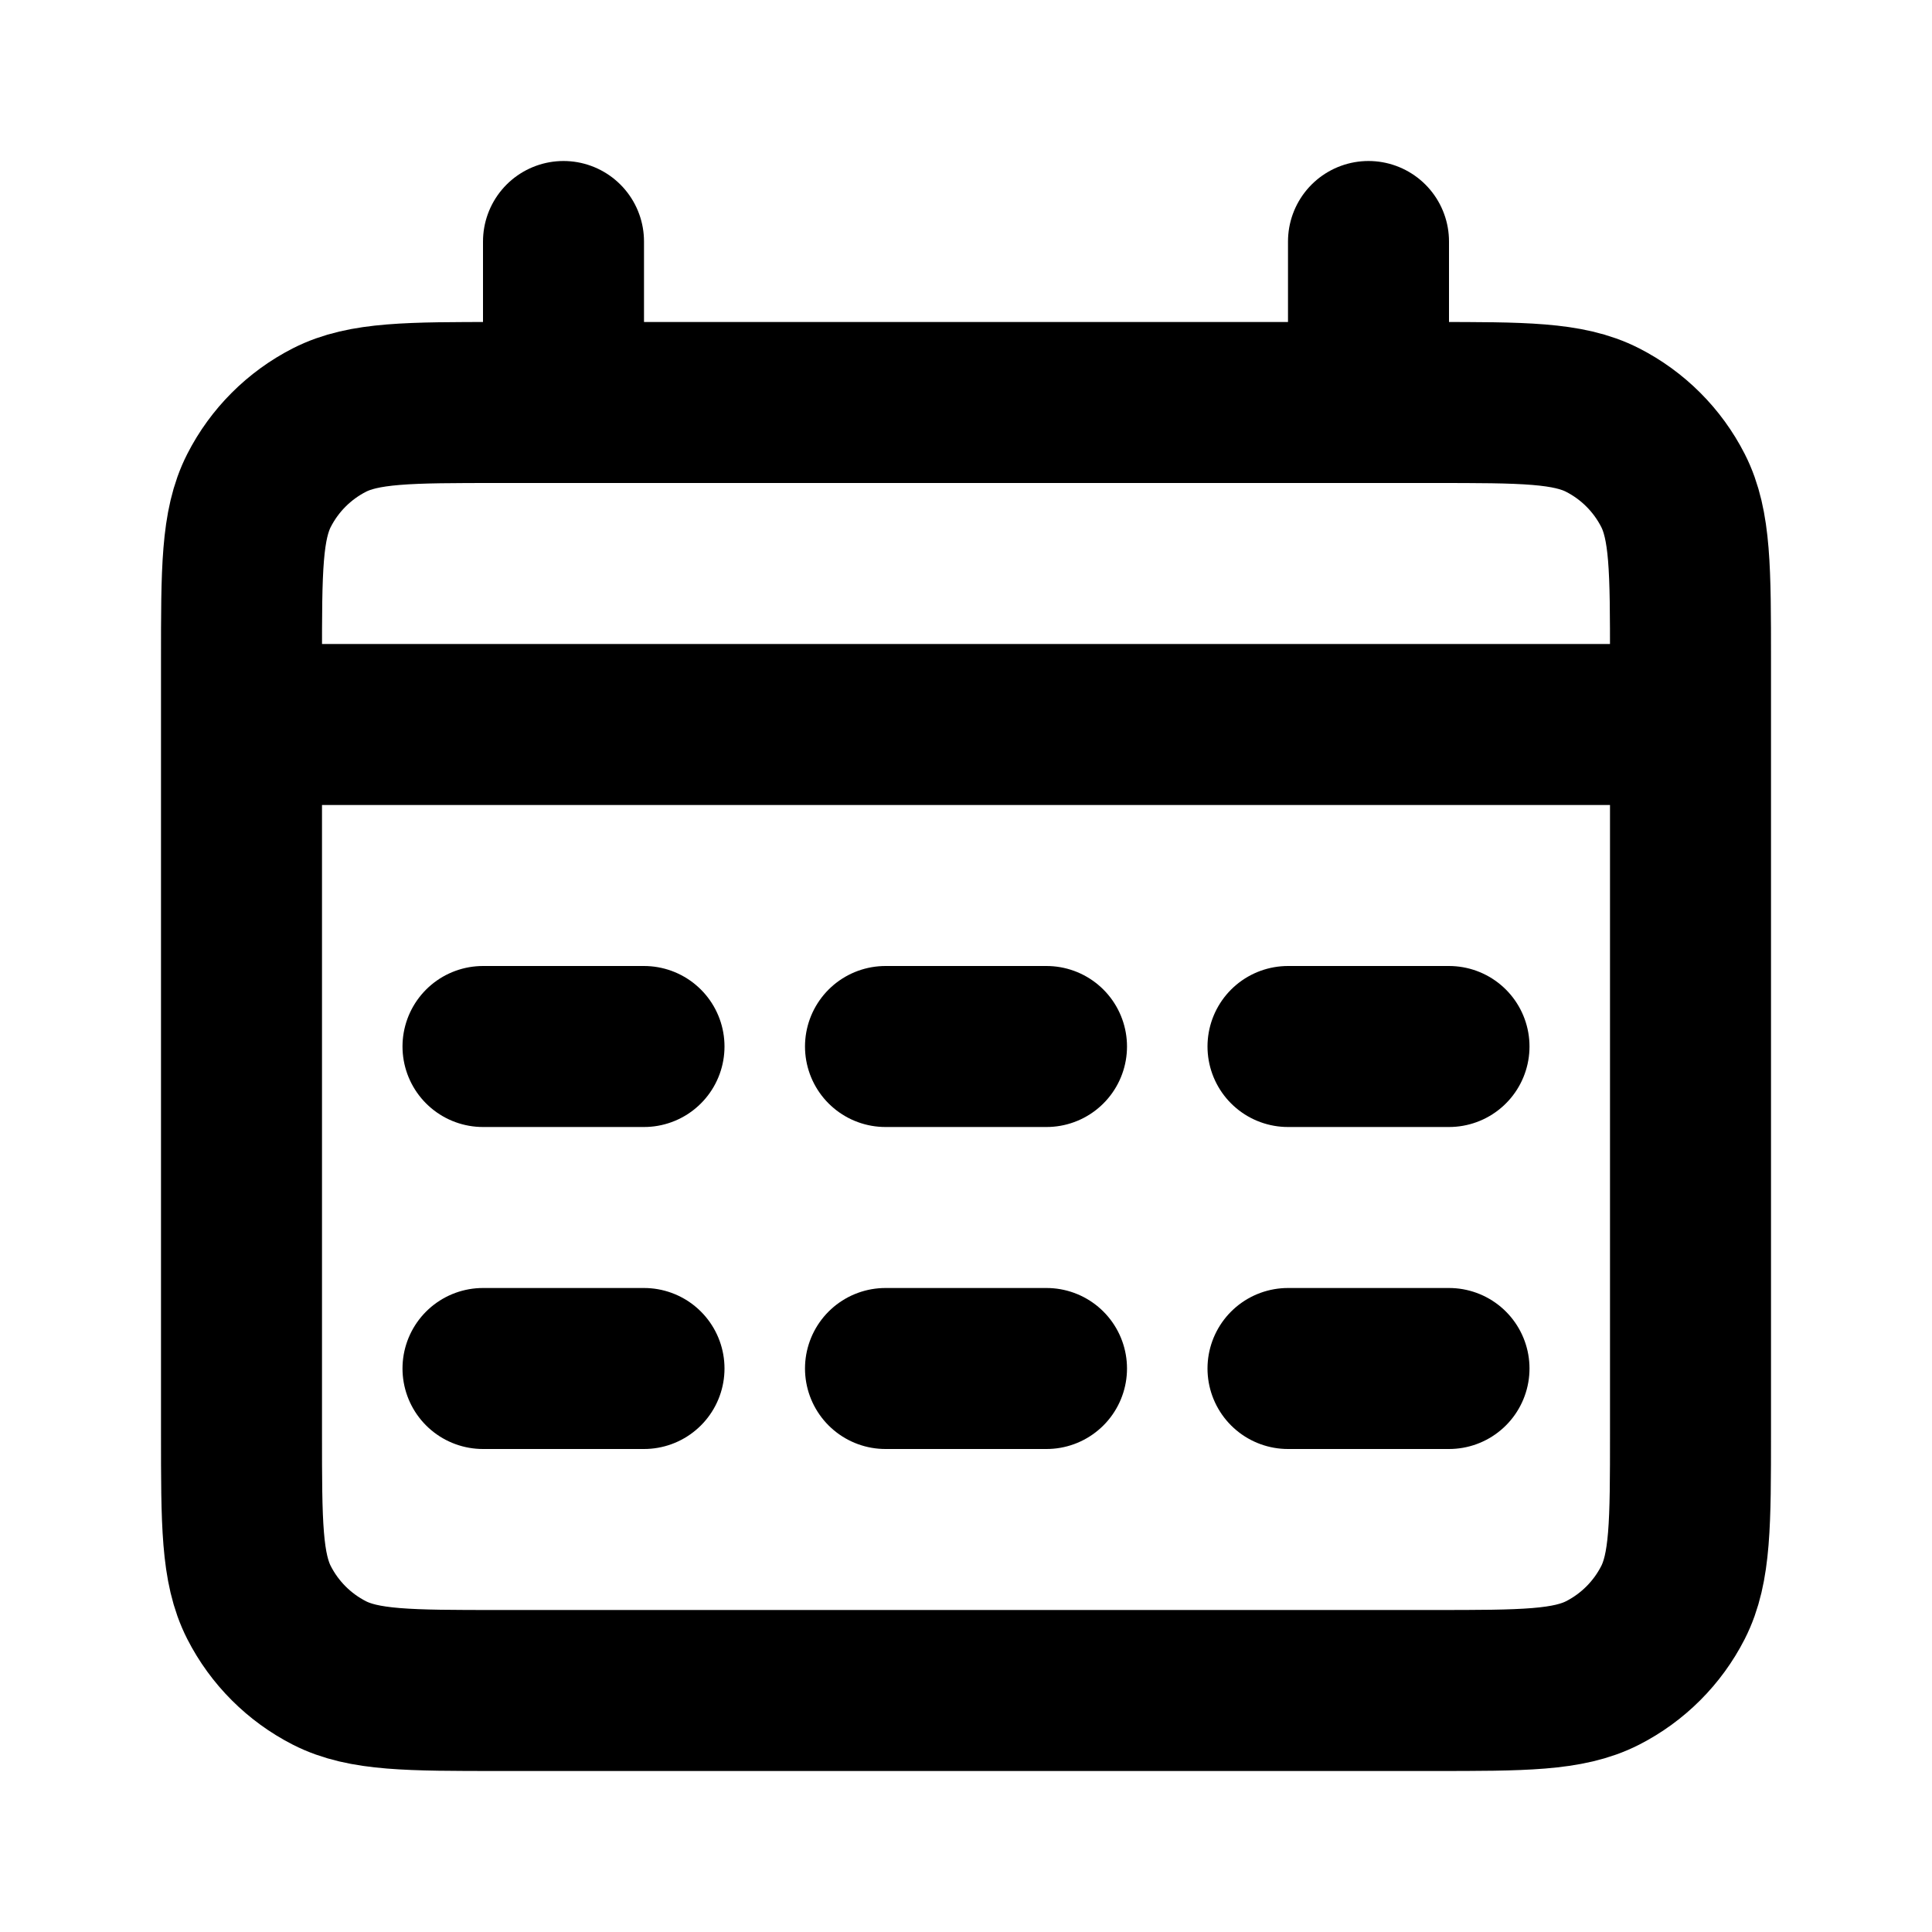
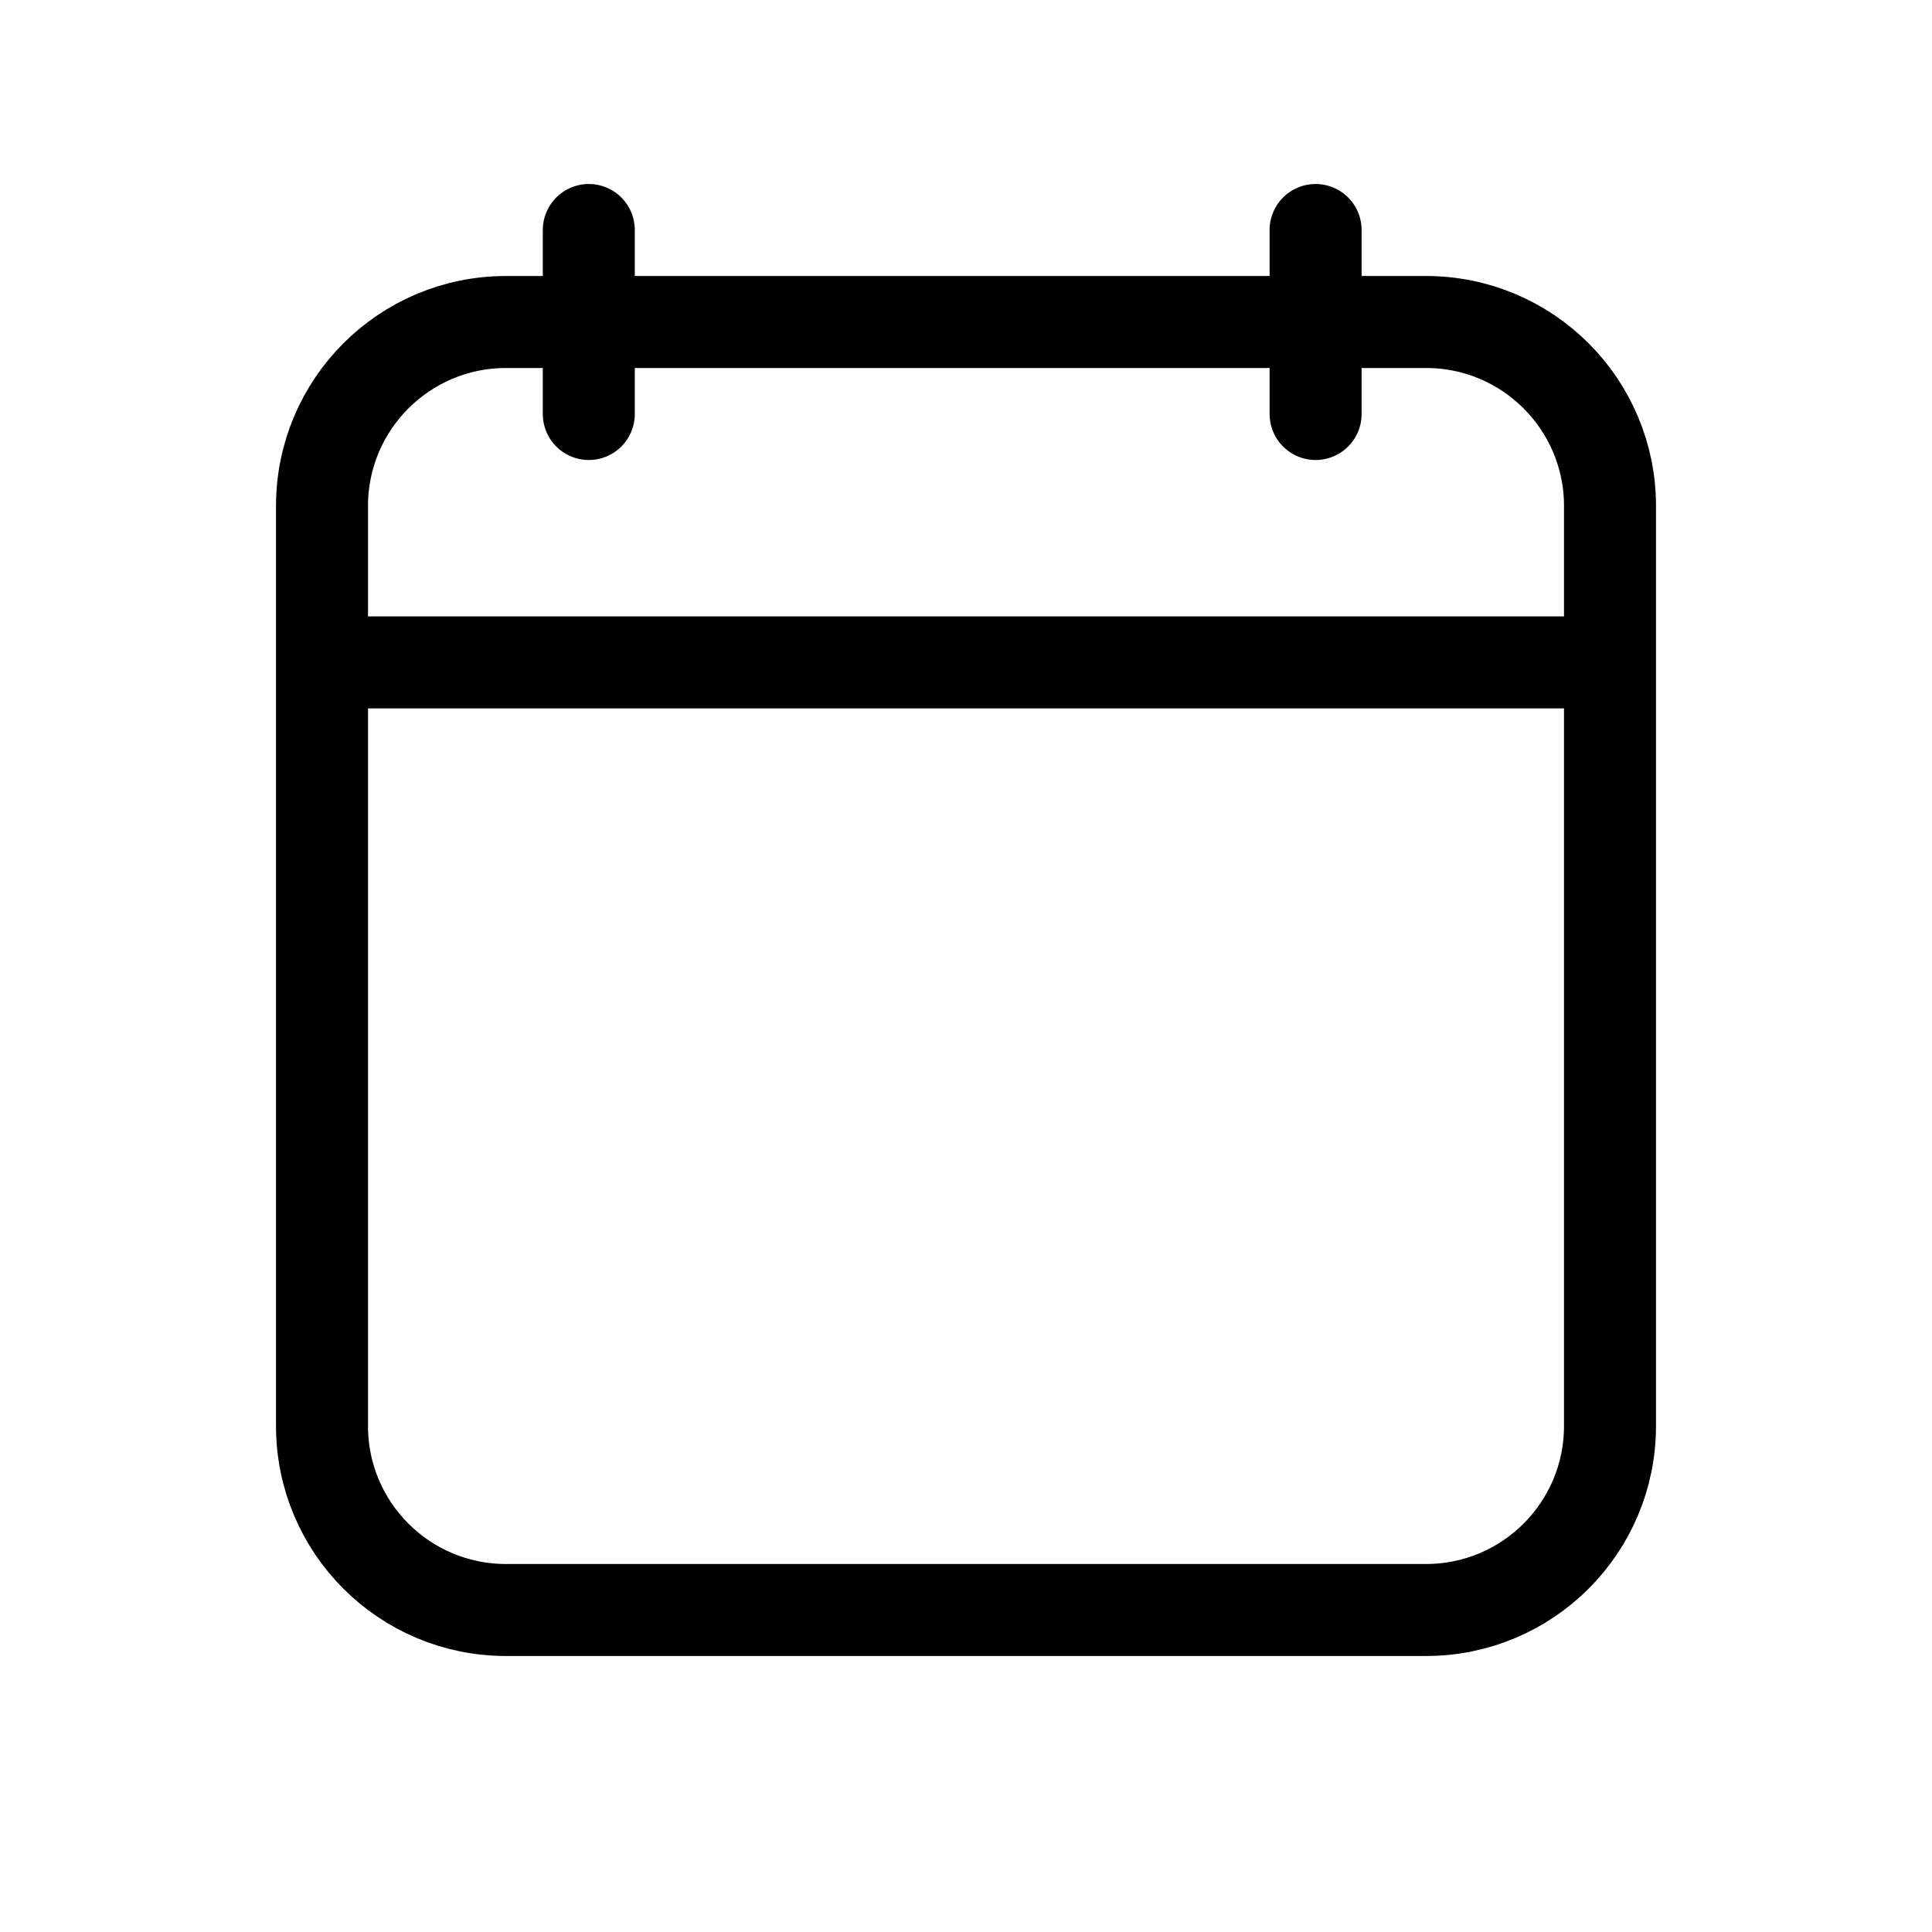
- <svg xmlns="http://www.w3.org/2000/svg" width="800px" height="800px" viewBox="0 0 24 24" fill="none">
-   <path d="M3 9H21M7 3V5M17 3V5M6 13H8M6 17H8M11 13H13M11 17H13M16 13H18M16 17H18M6.2 21H17.8C18.92 21 19.48 21 19.908 20.782C20.284 20.59 20.59 20.284 20.782 19.908C21 19.48 21 18.92 21 17.8V8.2C21 7.08 21 6.52 20.782 6.092C20.59 5.716 20.284 5.41 19.908 5.218C19.48 5 18.92 5 17.8 5H6.2C5.08 5 4.52 5 4.092 5.218C3.716 5.41 3.41 5.716 3.218 6.092C3 6.52 3 7.08 3 8.2V17.8C3 18.92 3 19.48 3.218 19.908C3.41 20.284 3.716 20.59 4.092 20.782C4.52 21 5.08 21 6.2 21Z" stroke="#000000" stroke-width="2" stroke-linecap="round" stroke-linejoin="round" />
+ <svg xmlns="http://www.w3.org/2000/svg" width="64px" height="64px" viewBox="0 0 21 21">
+   <g fill="none" fill-rule="evenodd" stroke="black" stroke-width="1" stroke-linecap="round" stroke-linejoin="round" transform="translate(3 3)">
+     <path d="m2.5.5h10c1.105 0 2 .895 2 2v10c0 1.105-.895 2-2 2h-10c-1.105 0-2-.895-2-2v-10c0-1.105.895-2 2-2z" />
+     <path d="m1 4.2h13" />
+     <path d="M 3.4 -0.5 v 2" />
+     <path d="M 11.3 -0.5 v 2" />
+   </g>
</svg>
